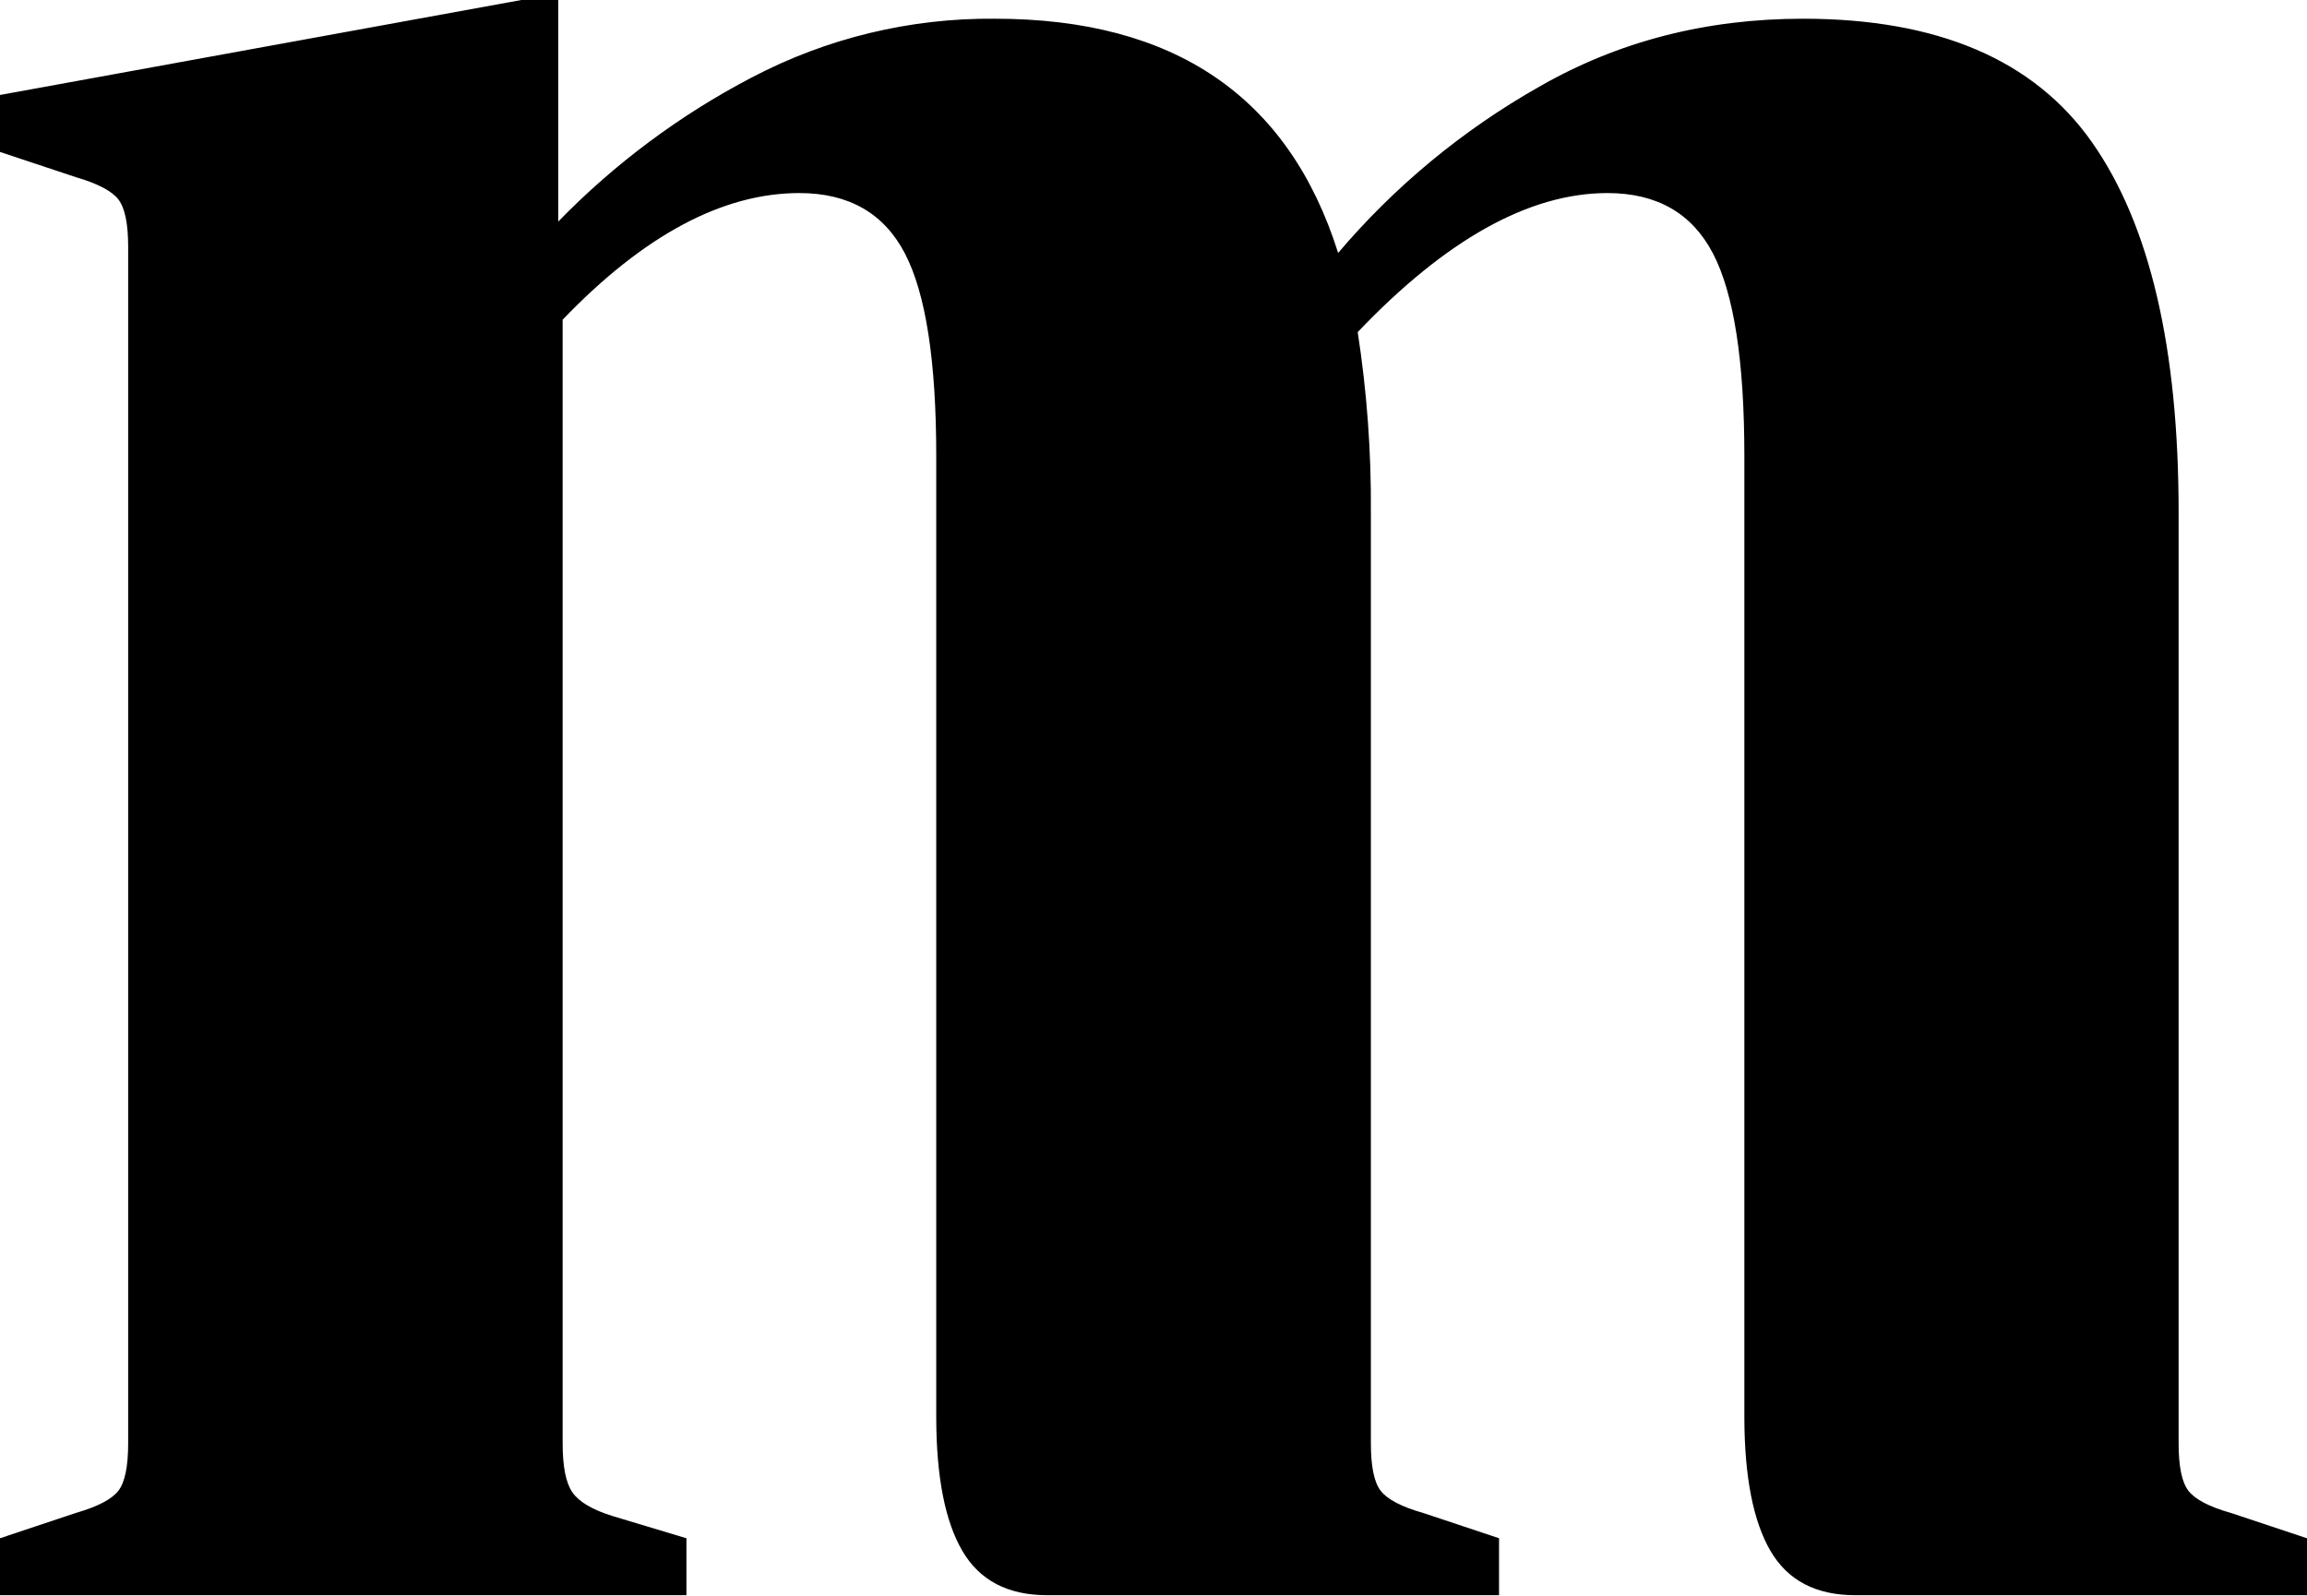
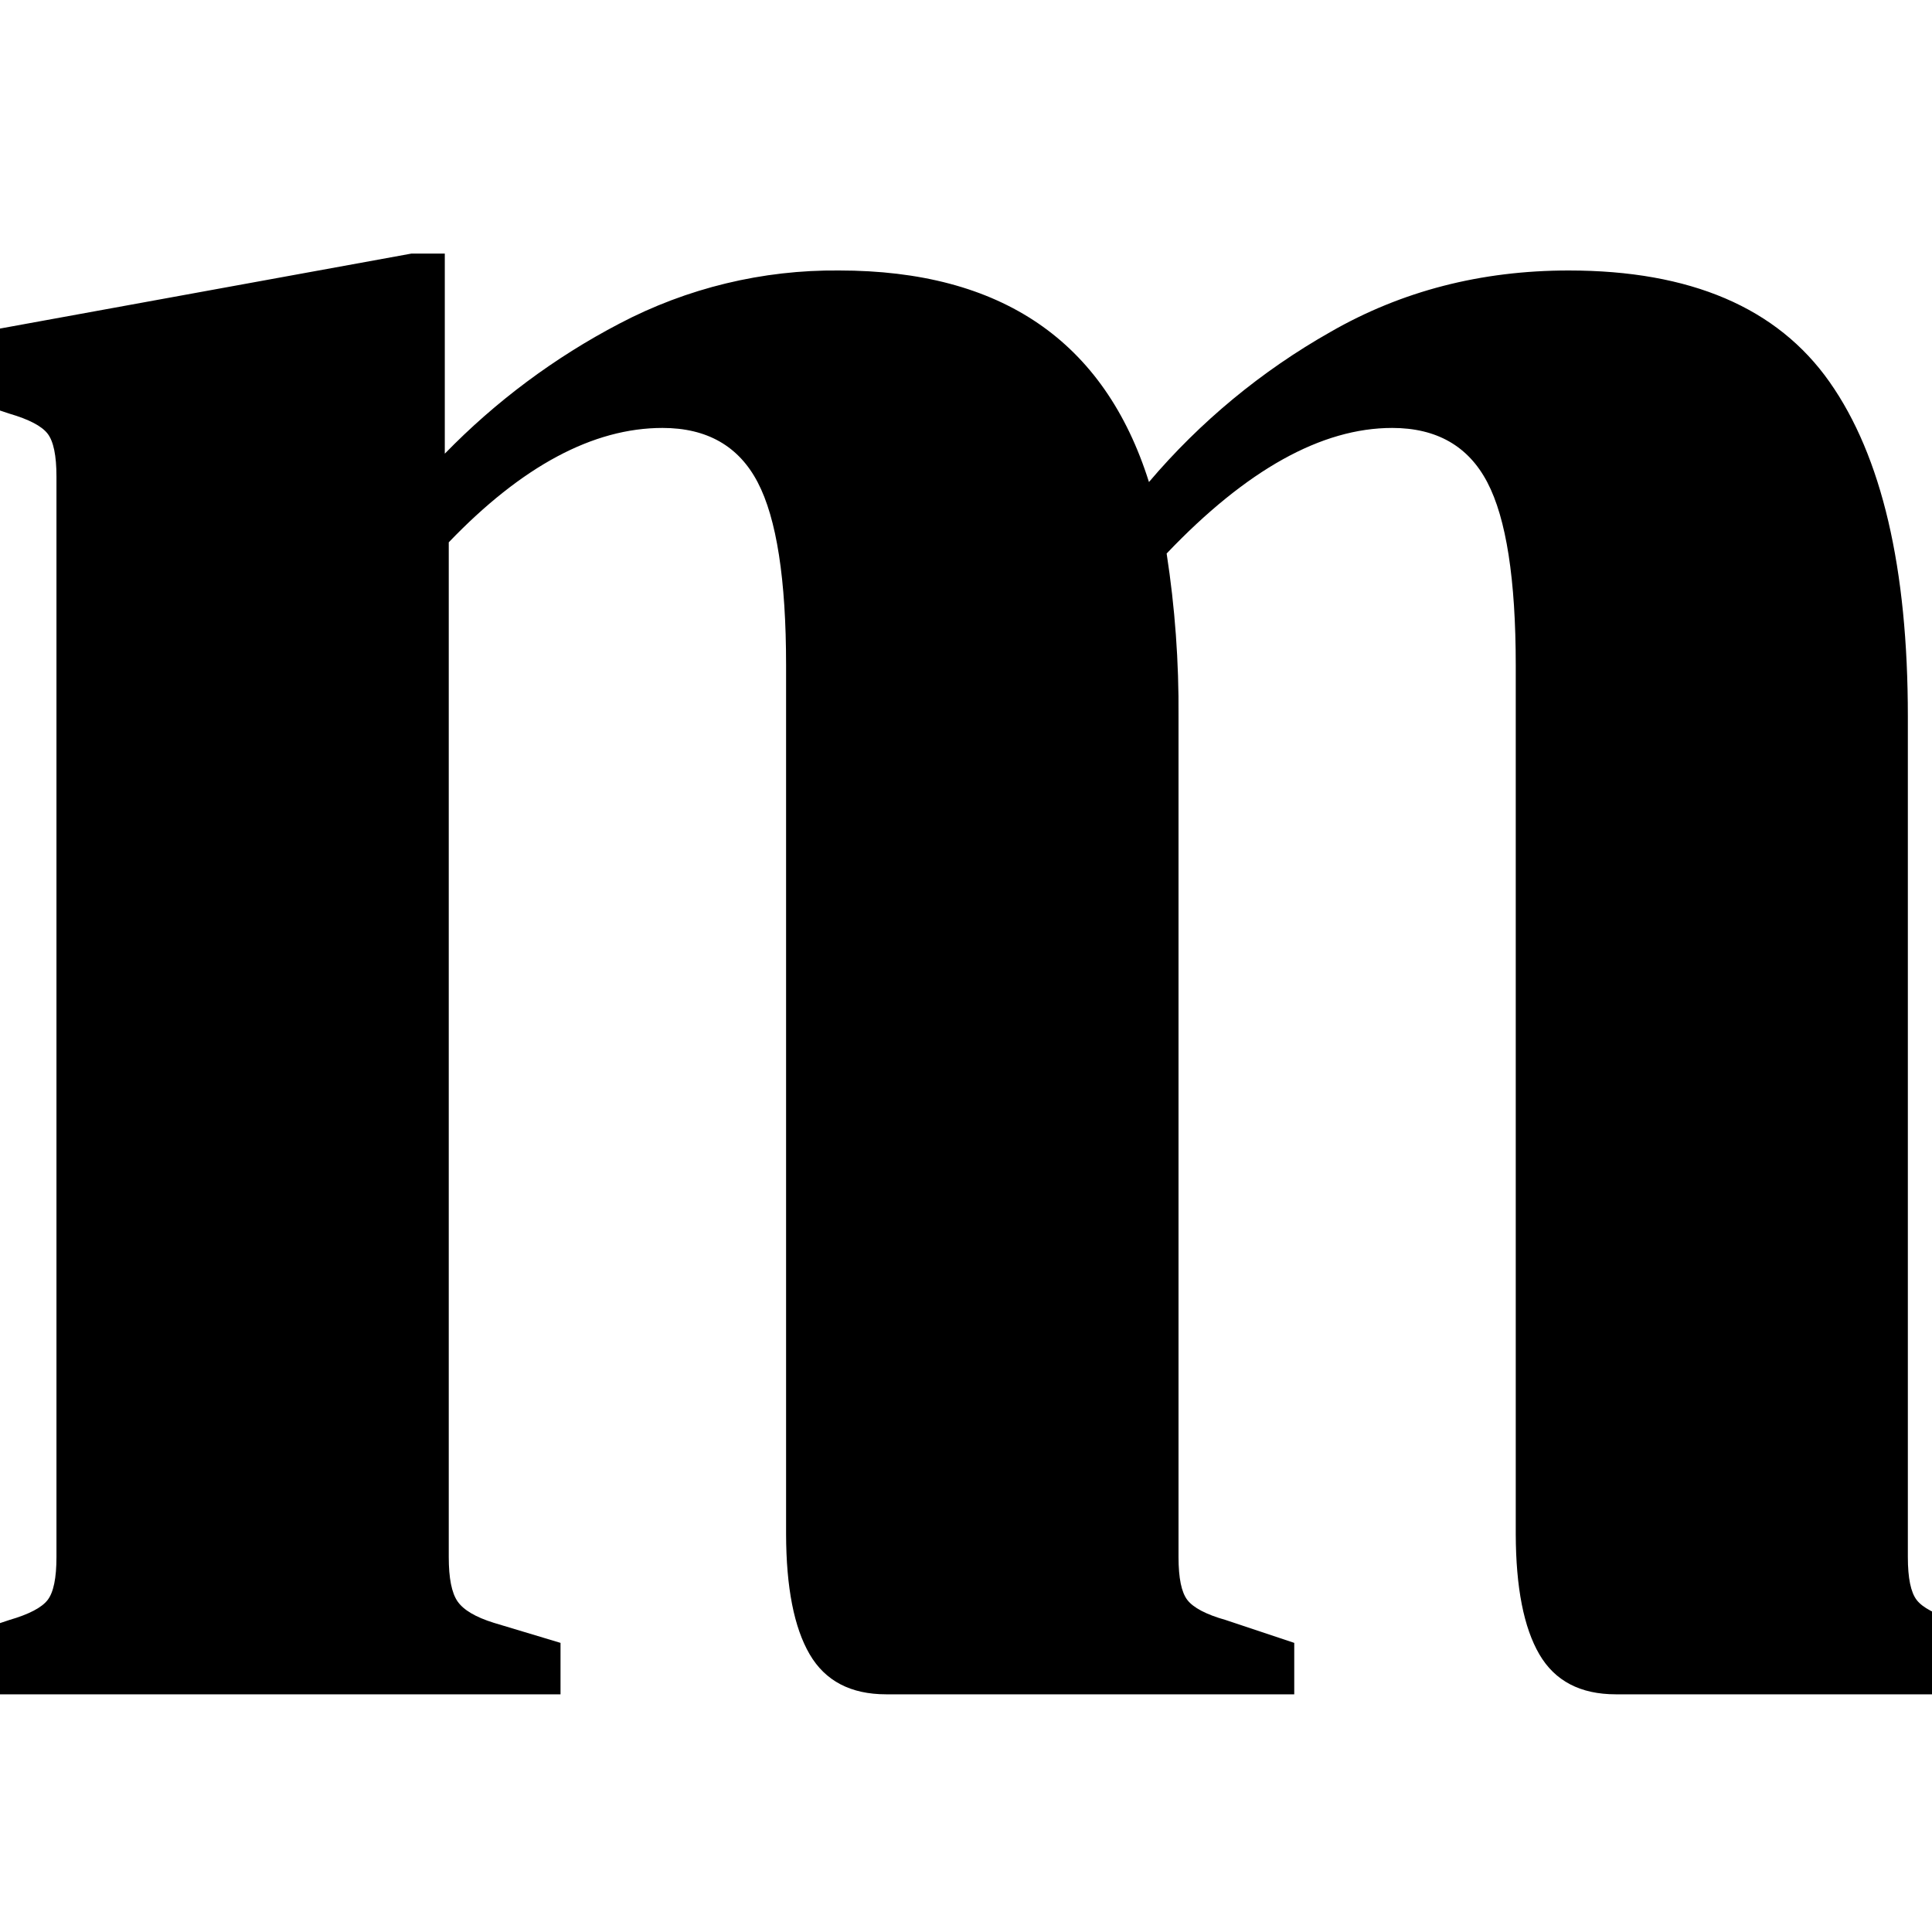
- <svg xmlns="http://www.w3.org/2000/svg" id="Layer_1" data-name="Layer 1" viewBox="0 0 431.27 298.29">
-   <path d="M178.24,117a95.75,95.75,0,0,1,45.48-11q50.36,0,64.16,43.8a139.1,139.1,0,0,1,37.57-31.07q22.13-12.73,49.34-12.73,37.77,0,54,23.08T445,198.38v174c0,4.35.61,7.3,1.83,8.88s3.86,3,7.92,4.14L469,390.14v10.65H384.53q-11,0-15.83-8.29t-4.88-24.86V187.73q0-26.64-5.89-37.88T338.24,138.6q-21.93,0-46.7,26A210,210,0,0,1,294,198.38v174c0,4.35.61,7.3,1.83,8.88s3.86,3,7.92,4.14l14.21,4.74v10.65H233.47q-11,0-15.84-8.29t-4.88-24.86V187.73q0-26.64-5.88-37.88t-19.7-11.25q-21.53,0-44.26,23.68v210.1c0,4.35.6,7.4,1.82,9.17s3.72,3.26,7.52,4.44l13.8,4.15v10.65H37.73V390.14l14.21-4.74q6.09-1.77,7.92-4.14c1.22-1.58,1.83-4.53,1.83-8.88V148.67q0-6.51-1.83-8.88t-7.92-4.15l-14.21-4.73V120.26l97.46-17.76h6.9v41.43A142.53,142.53,0,0,1,178.24,117Z" transform="translate(-37.73 -102.5)" />
+ <svg xmlns="http://www.w3.org/2000/svg" viewBox="0 0 400 400">
+   <path transform="translate(-50 -50)" d="M178.24,117a95.75,95.75,0,0,1,45.48-11q50.36,0,64.16,43.8a139.1,139.1,0,0,1,37.57-31.07q22.13-12.73,49.34-12.73,37.77,0,54,23.08T445,198.38v174c0,4.35.61,7.3,1.83,8.88s3.86,3,7.92,4.14L469,390.14v10.65H384.53q-11,0-15.83-8.29t-4.88-24.86V187.73q0-26.64-5.89-37.88T338.24,138.6q-21.93,0-46.7,26A210,210,0,0,1,294,198.38v174c0,4.35.61,7.3,1.83,8.88s3.86,3,7.92,4.14l14.21,4.74v10.65H233.47q-11,0-15.84-8.29t-4.88-24.86V187.73q0-26.64-5.88-37.88t-19.7-11.25q-21.53,0-44.26,23.68v210.1c0,4.35.6,7.4,1.82,9.17s3.72,3.26,7.52,4.44l13.8,4.15v10.65H37.73V390.14l14.21-4.74q6.09-1.77,7.92-4.14c1.22-1.58,1.83-4.53,1.83-8.88V148.67q0-6.51-1.83-8.88t-7.92-4.15l-14.21-4.73V120.26l97.46-17.76h6.9v41.43A142.53,142.53,0,0,1,178.24,117Z" />
</svg>
